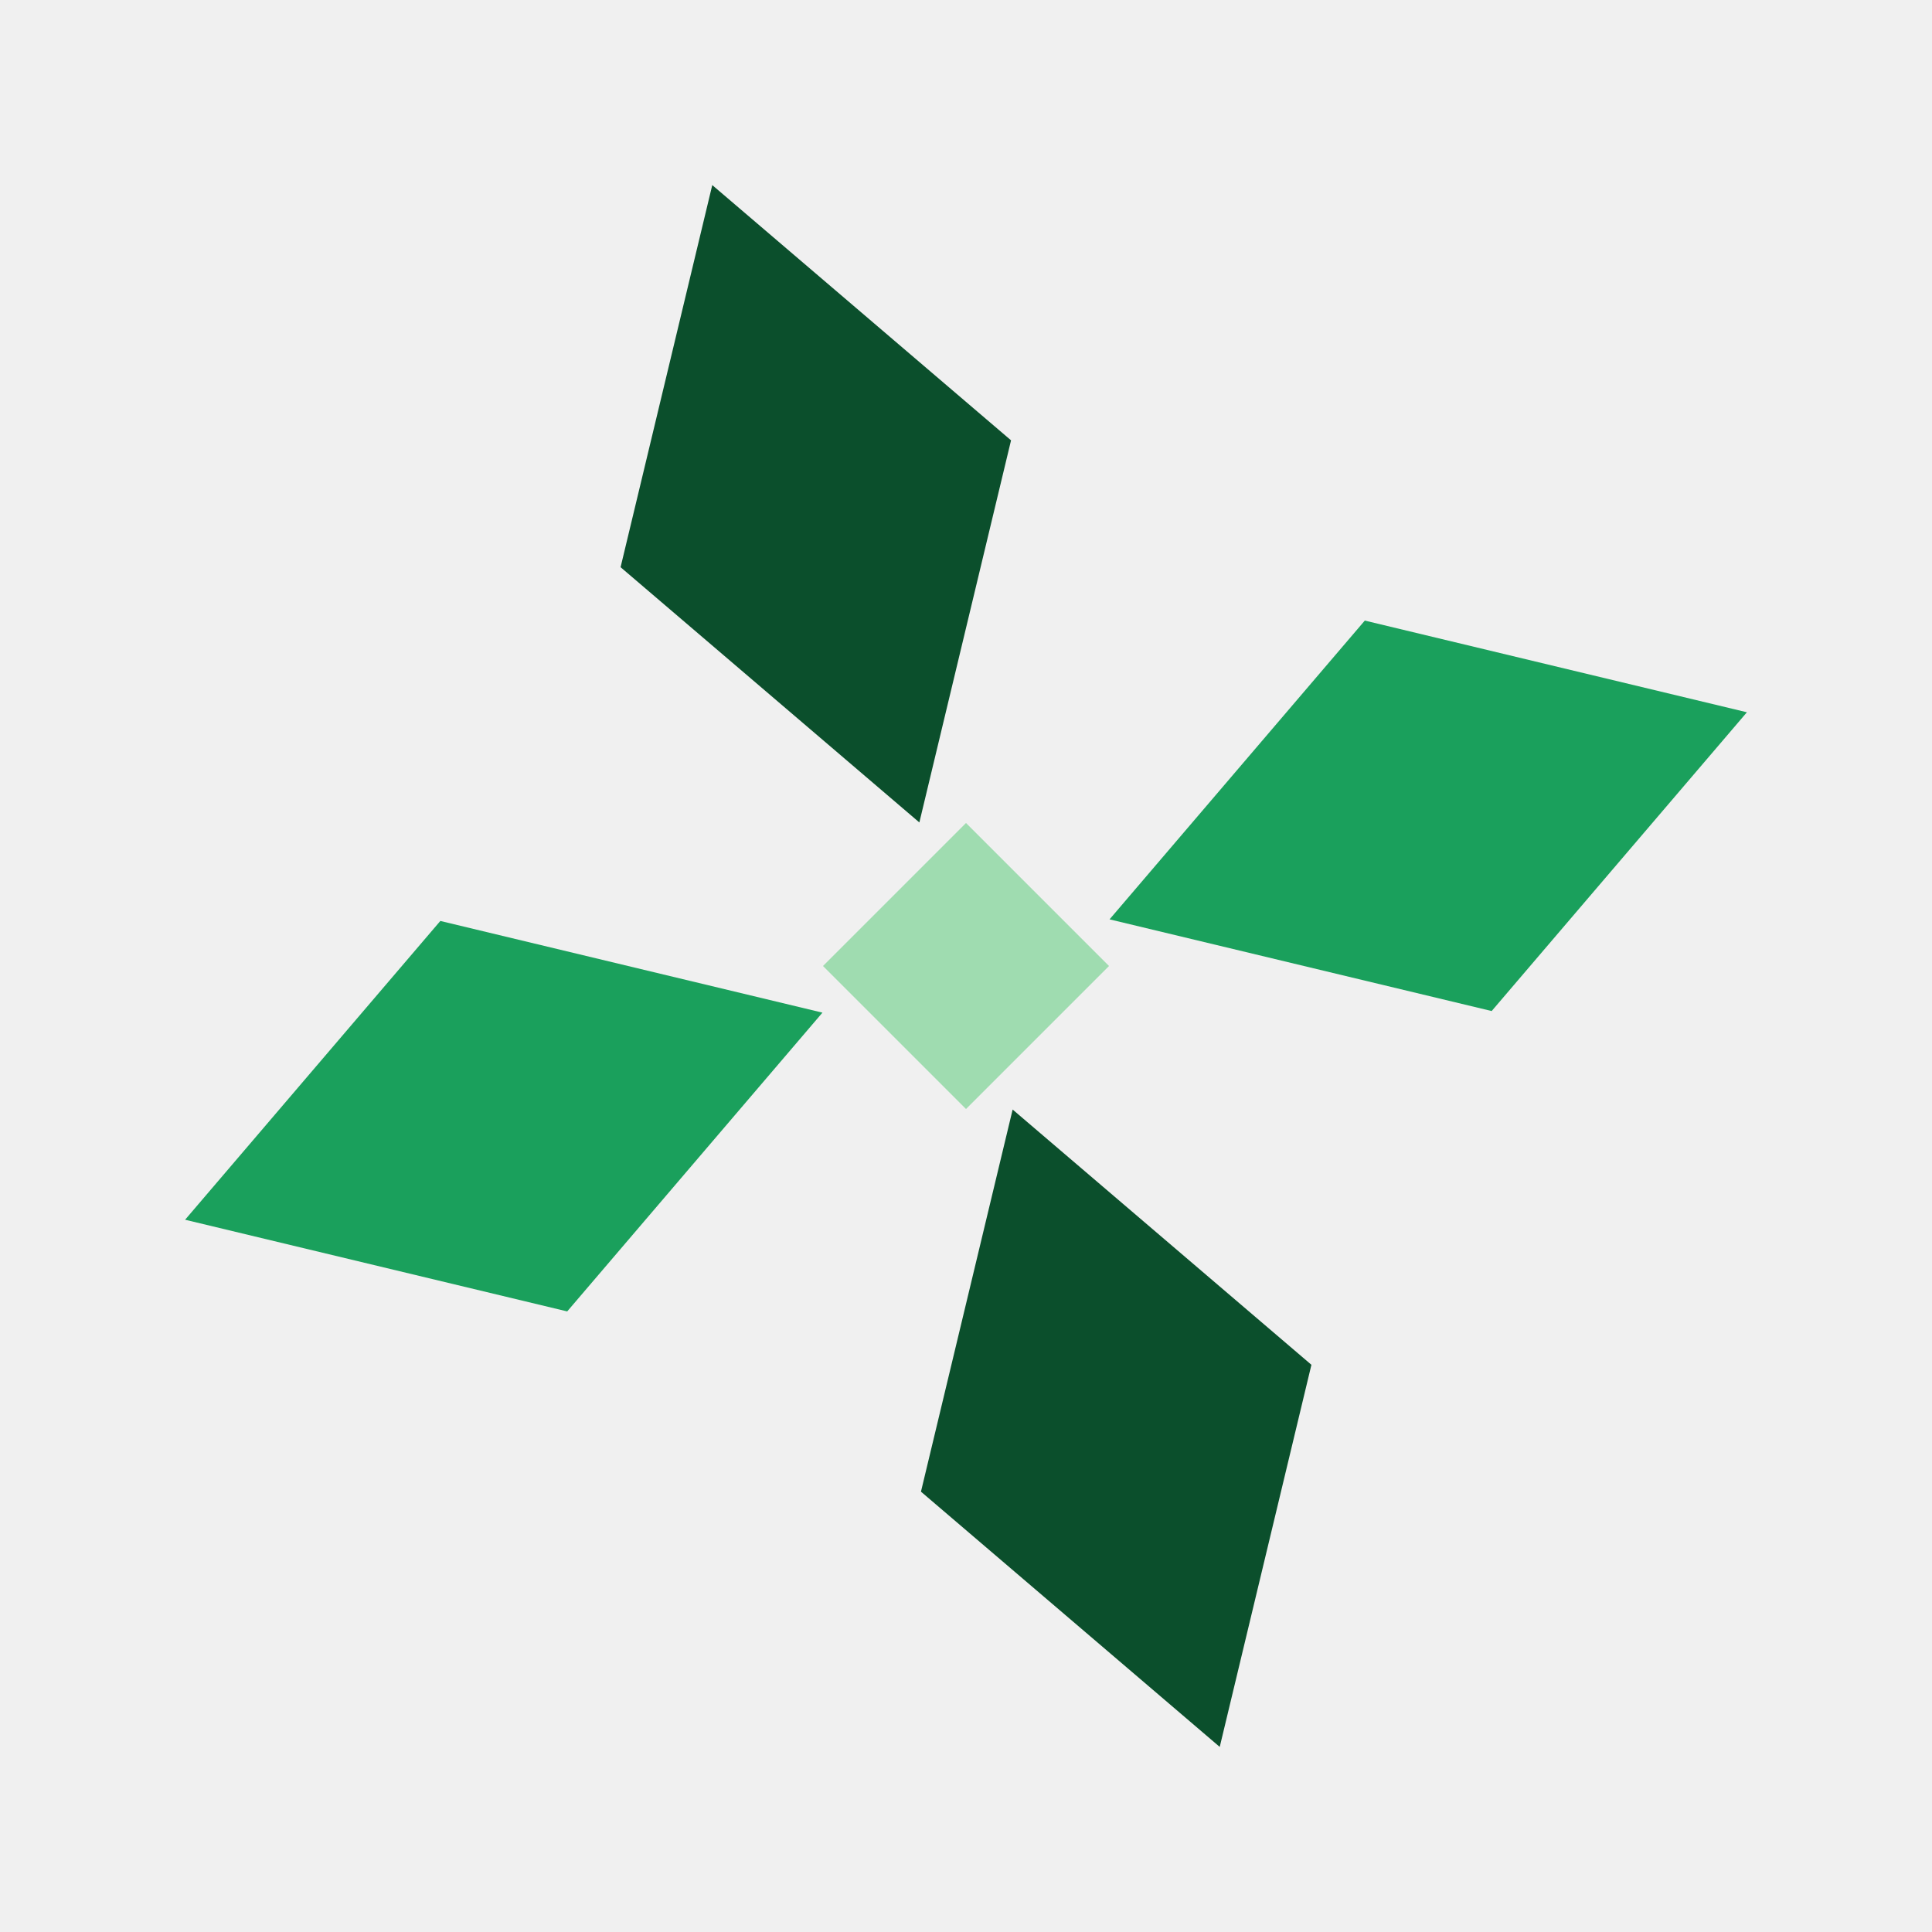
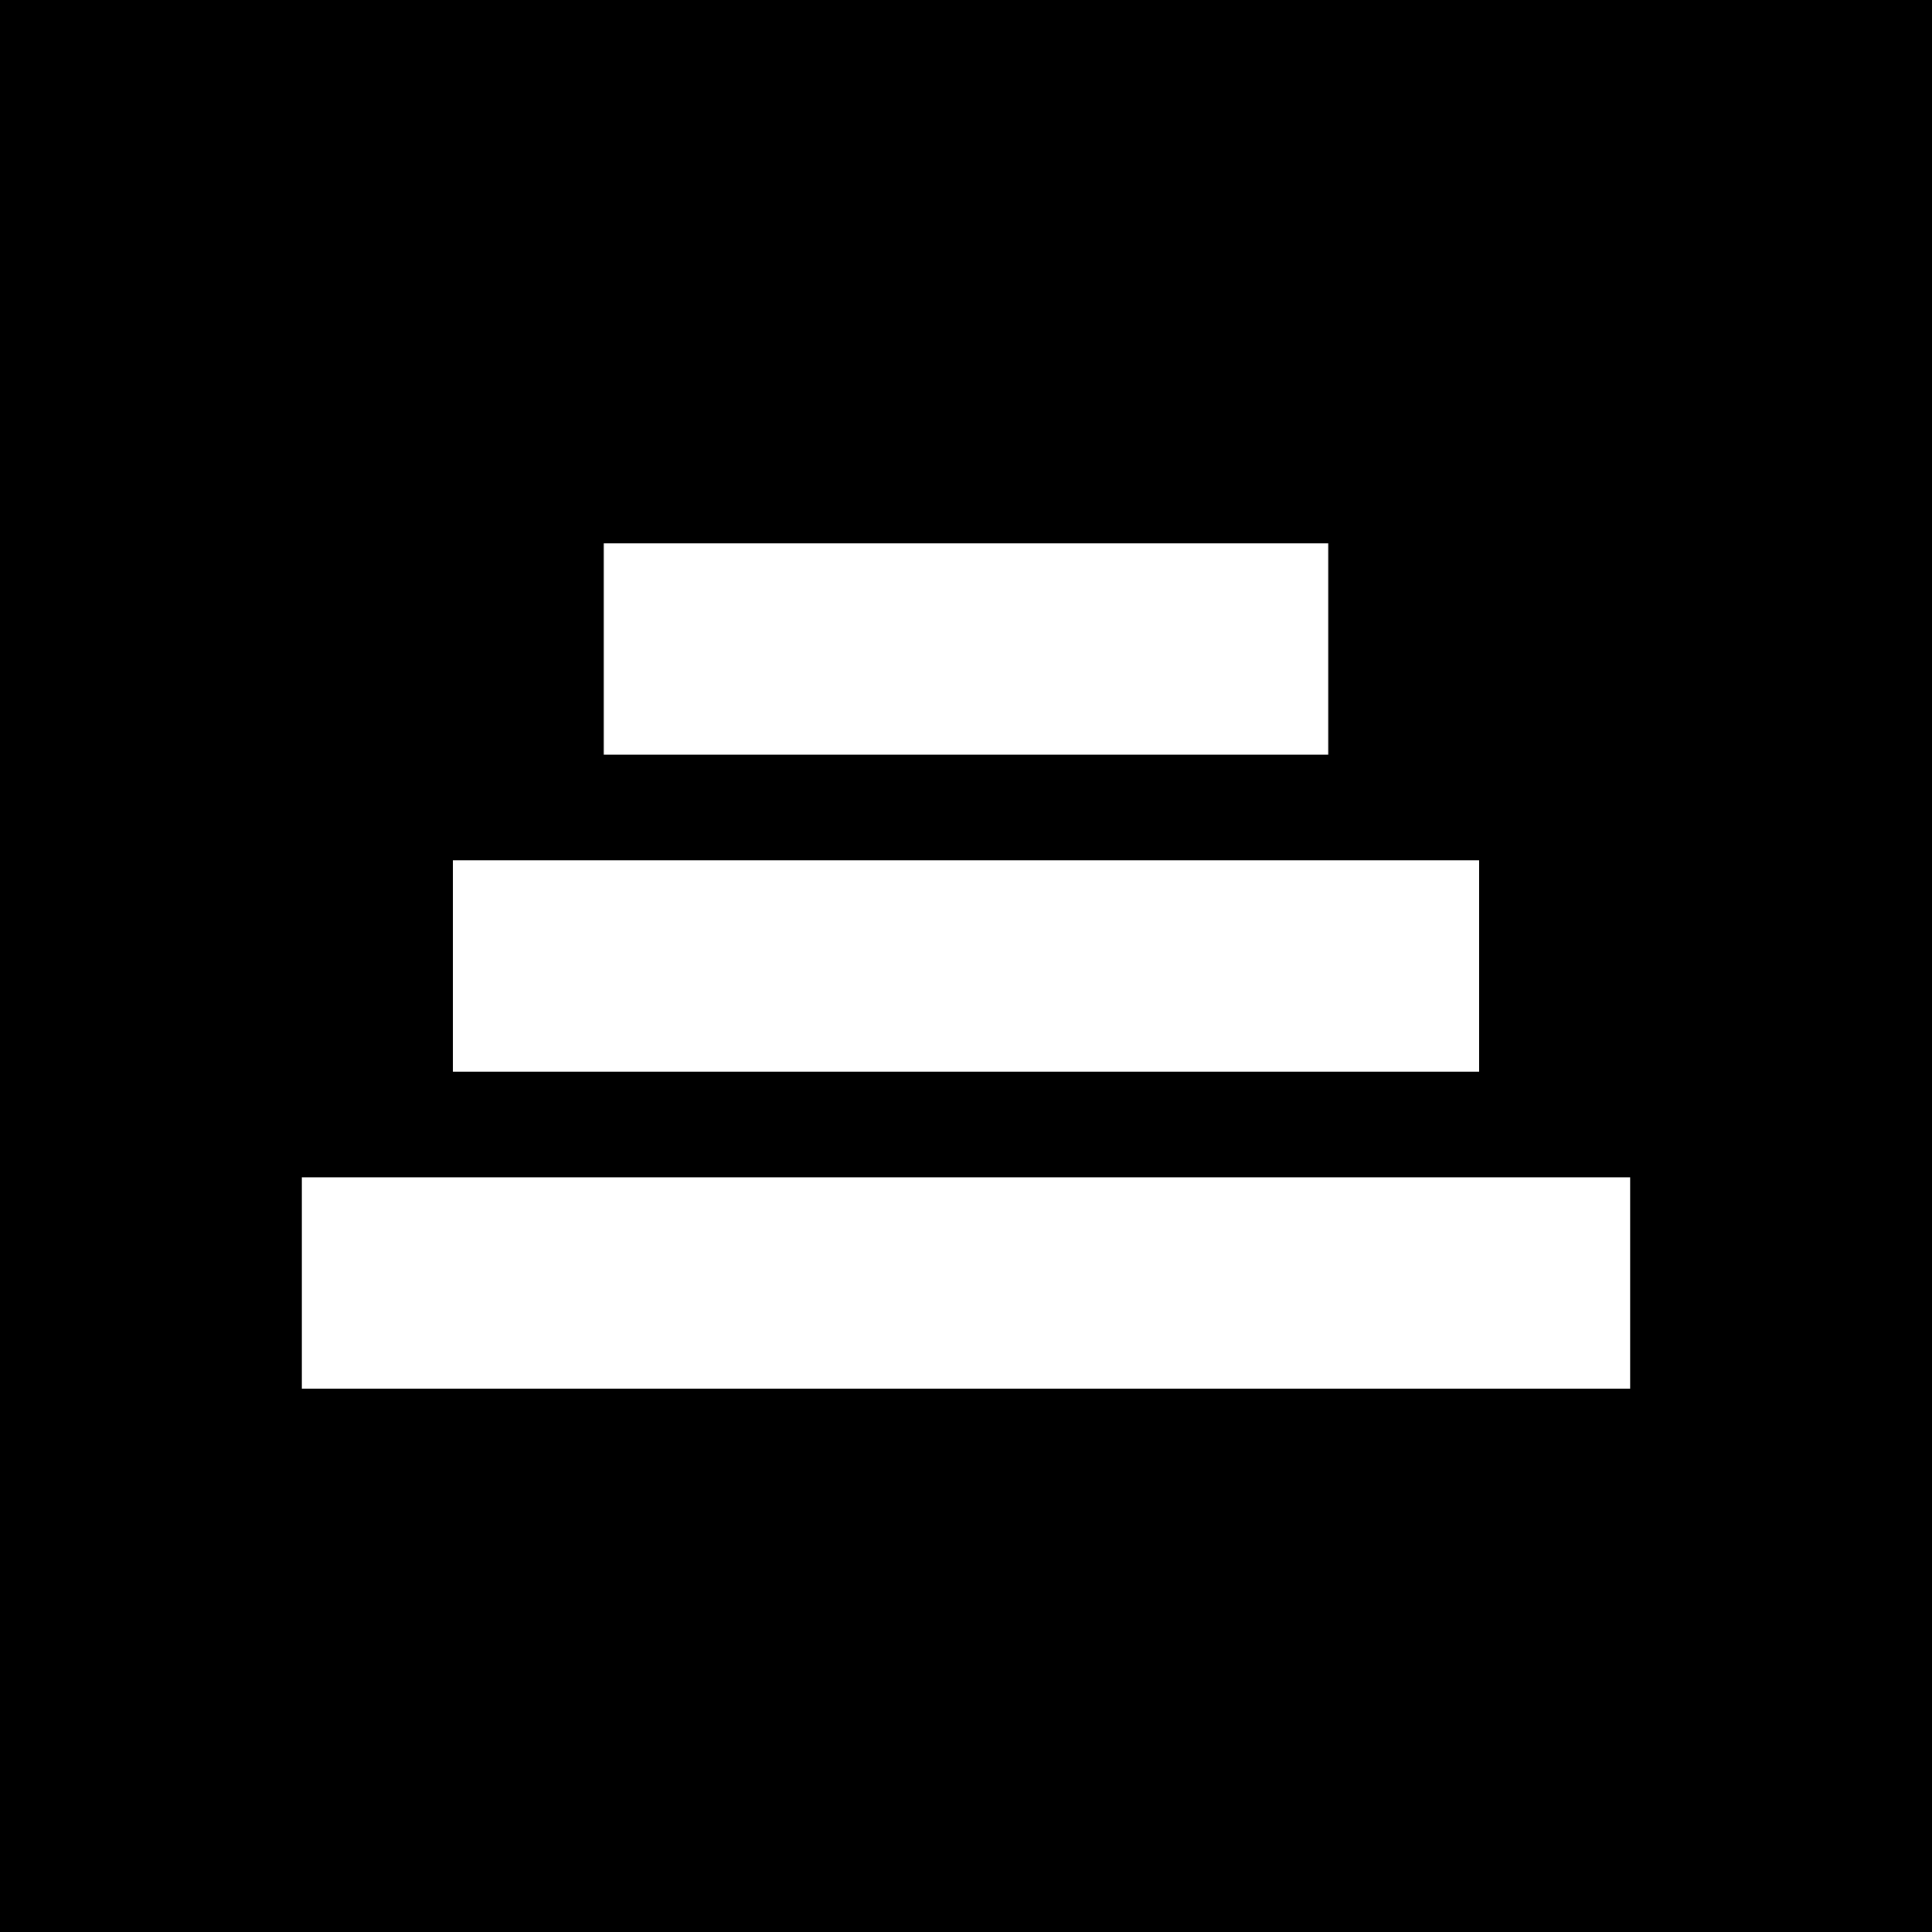
<svg xmlns="http://www.w3.org/2000/svg" viewBox="0 0 64 64" fill="none" aria-hidden="true">
-   <g transform="translate(32 32)">
-     <g transform="rotate(-18)">
-       <polygon points="0,-27.2 6.8,-16.1 0,-5 -6.8,-16.1" fill="#0B4F2C" />
-       <polygon points="27.2,0 16.1,-6.8 5,0 16.1,6.8" fill="#1AA05C" />
-       <polygon points="0,27.2 6.8,16.1 0,5 -6.8,16.1" fill="#0B4F2C" />
-       <polygon points="-27.2,0 -16.1,-6.8 -5,0 -16.1,6.8" fill="#1AA05C" />
-     </g>
-     <rect x="-3.35" y="-3.35" width="6.7" height="6.7" fill="#9FDCB0" transform="rotate(45)" />
-   </g>
+   <rect width="64" height="64" fill="#000" />
+   <rect x="20" y="18" width="24" height="7" fill="#fff" />
+   <rect x="15" y="28.5" width="34" height="7" fill="#fff" />
+   <rect x="10" y="39" width="44" height="7" fill="#fff" />
</svg>
